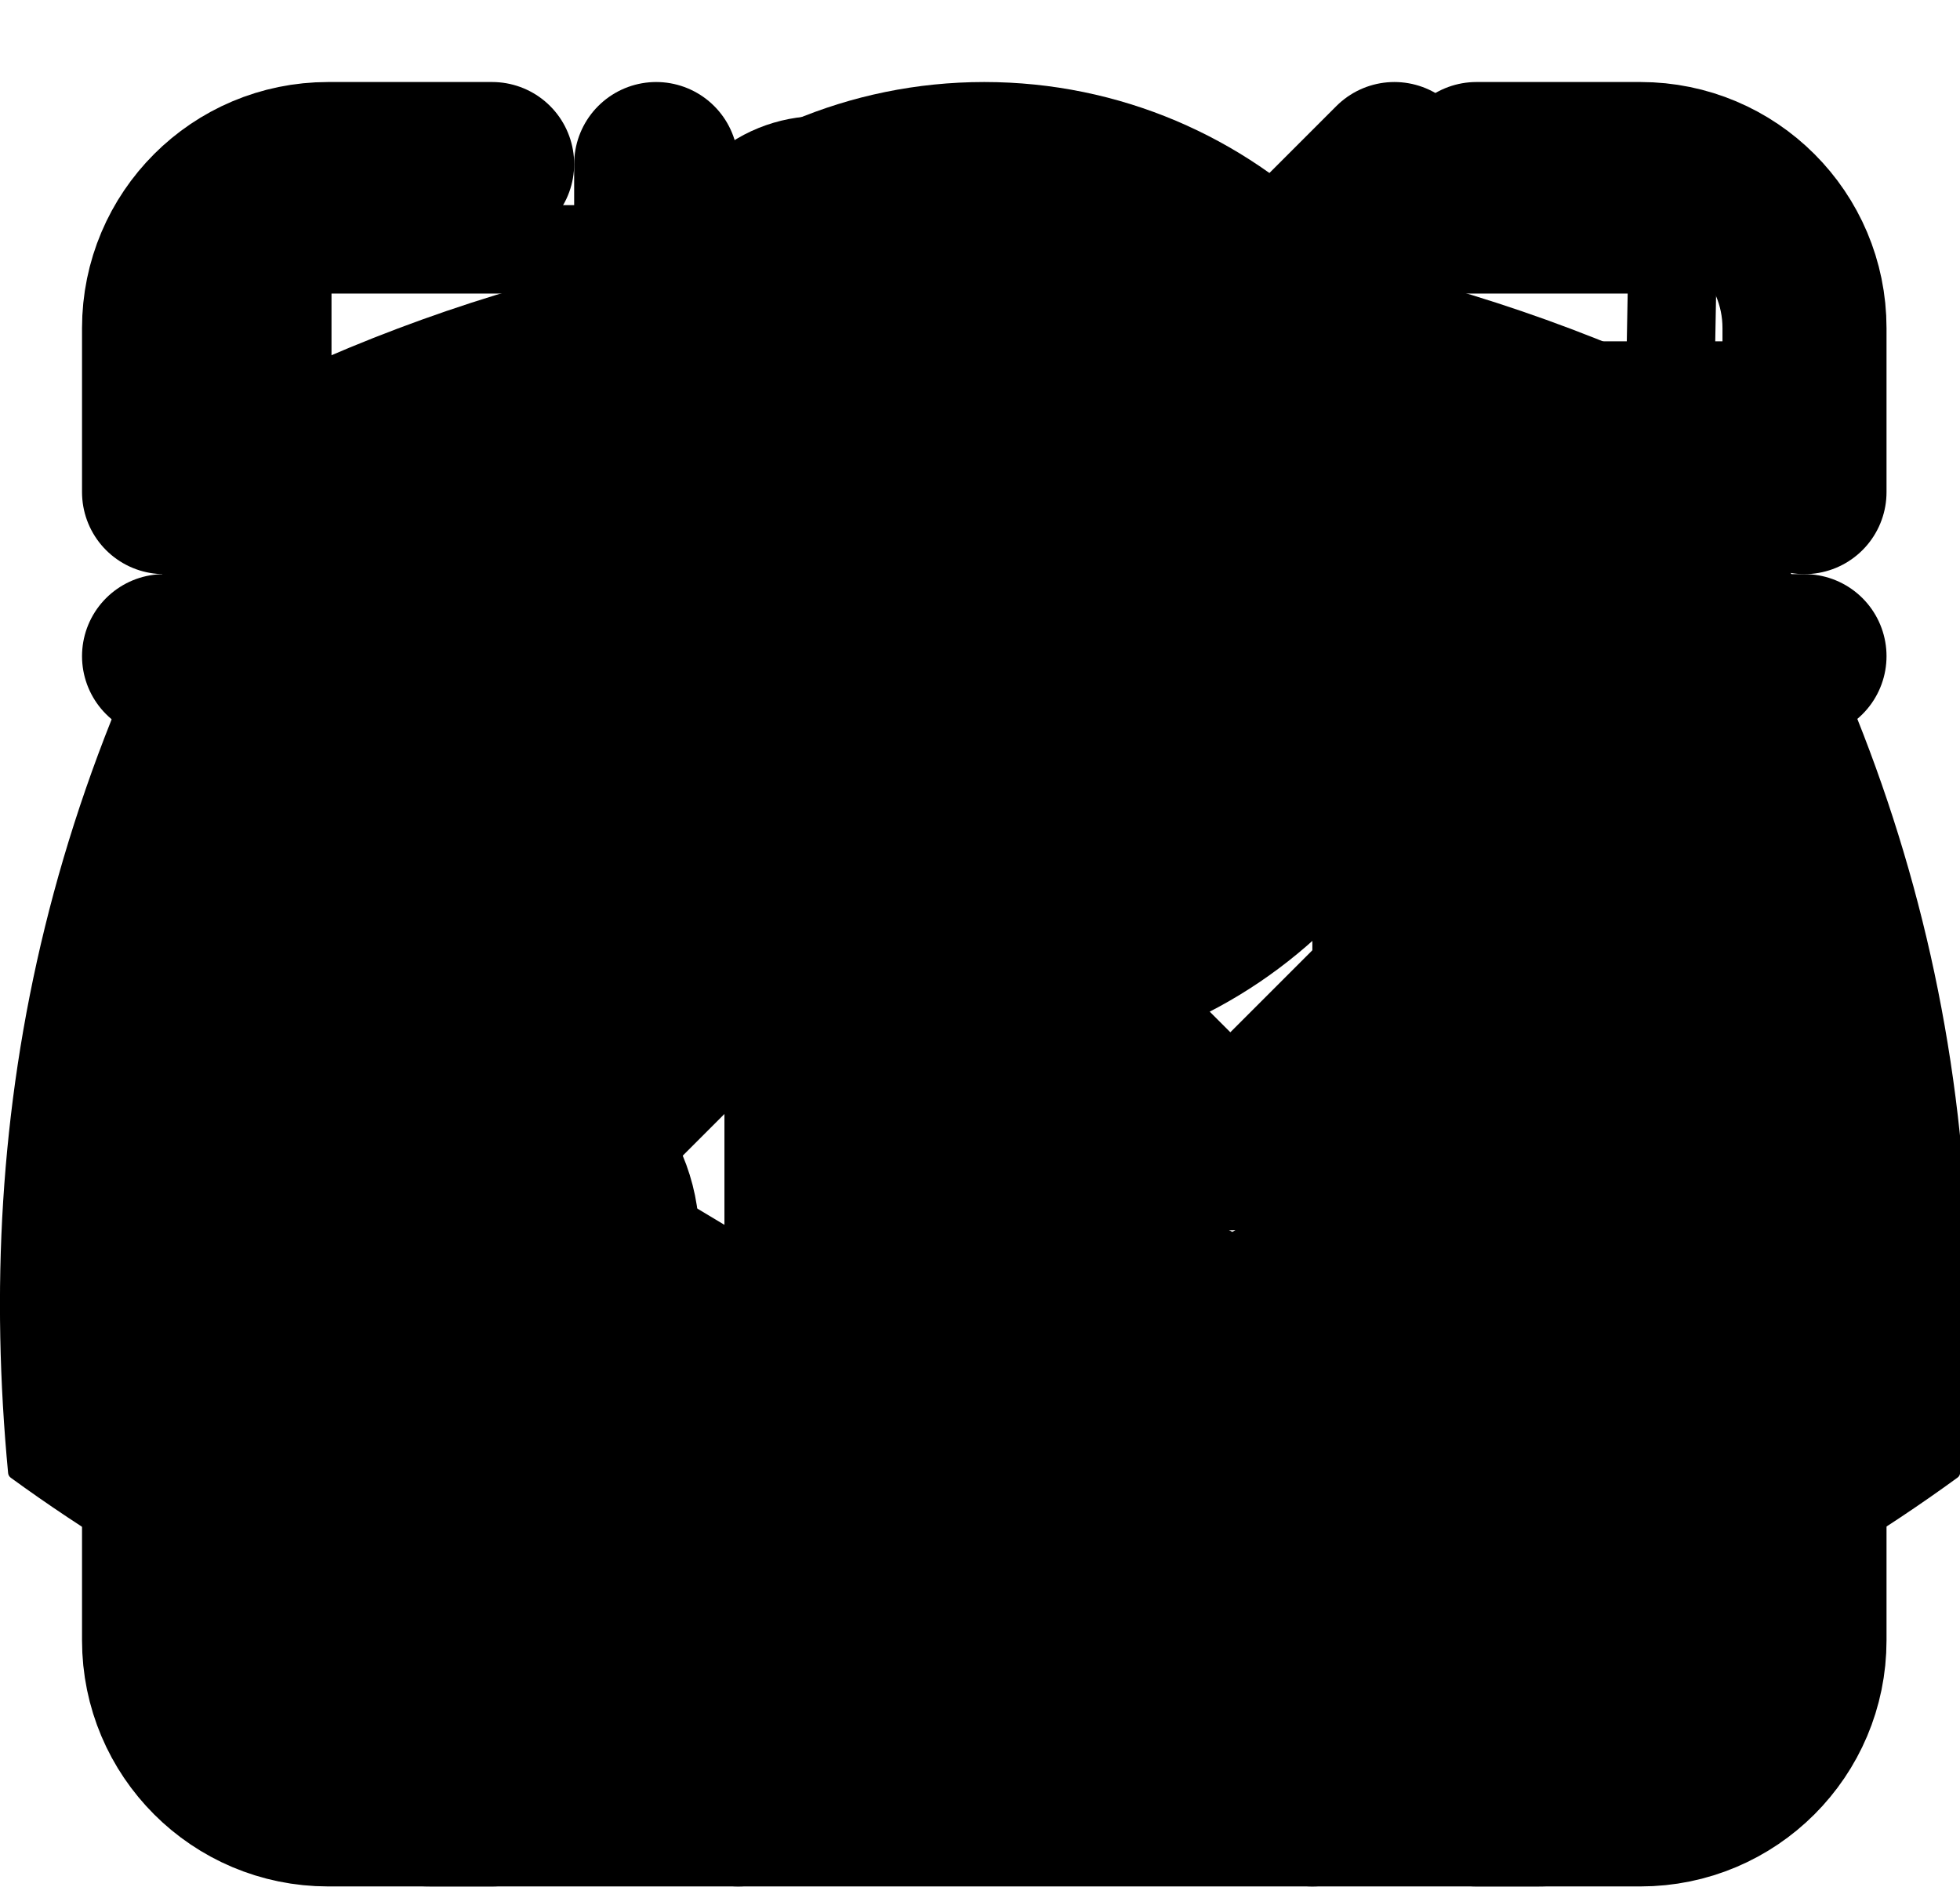
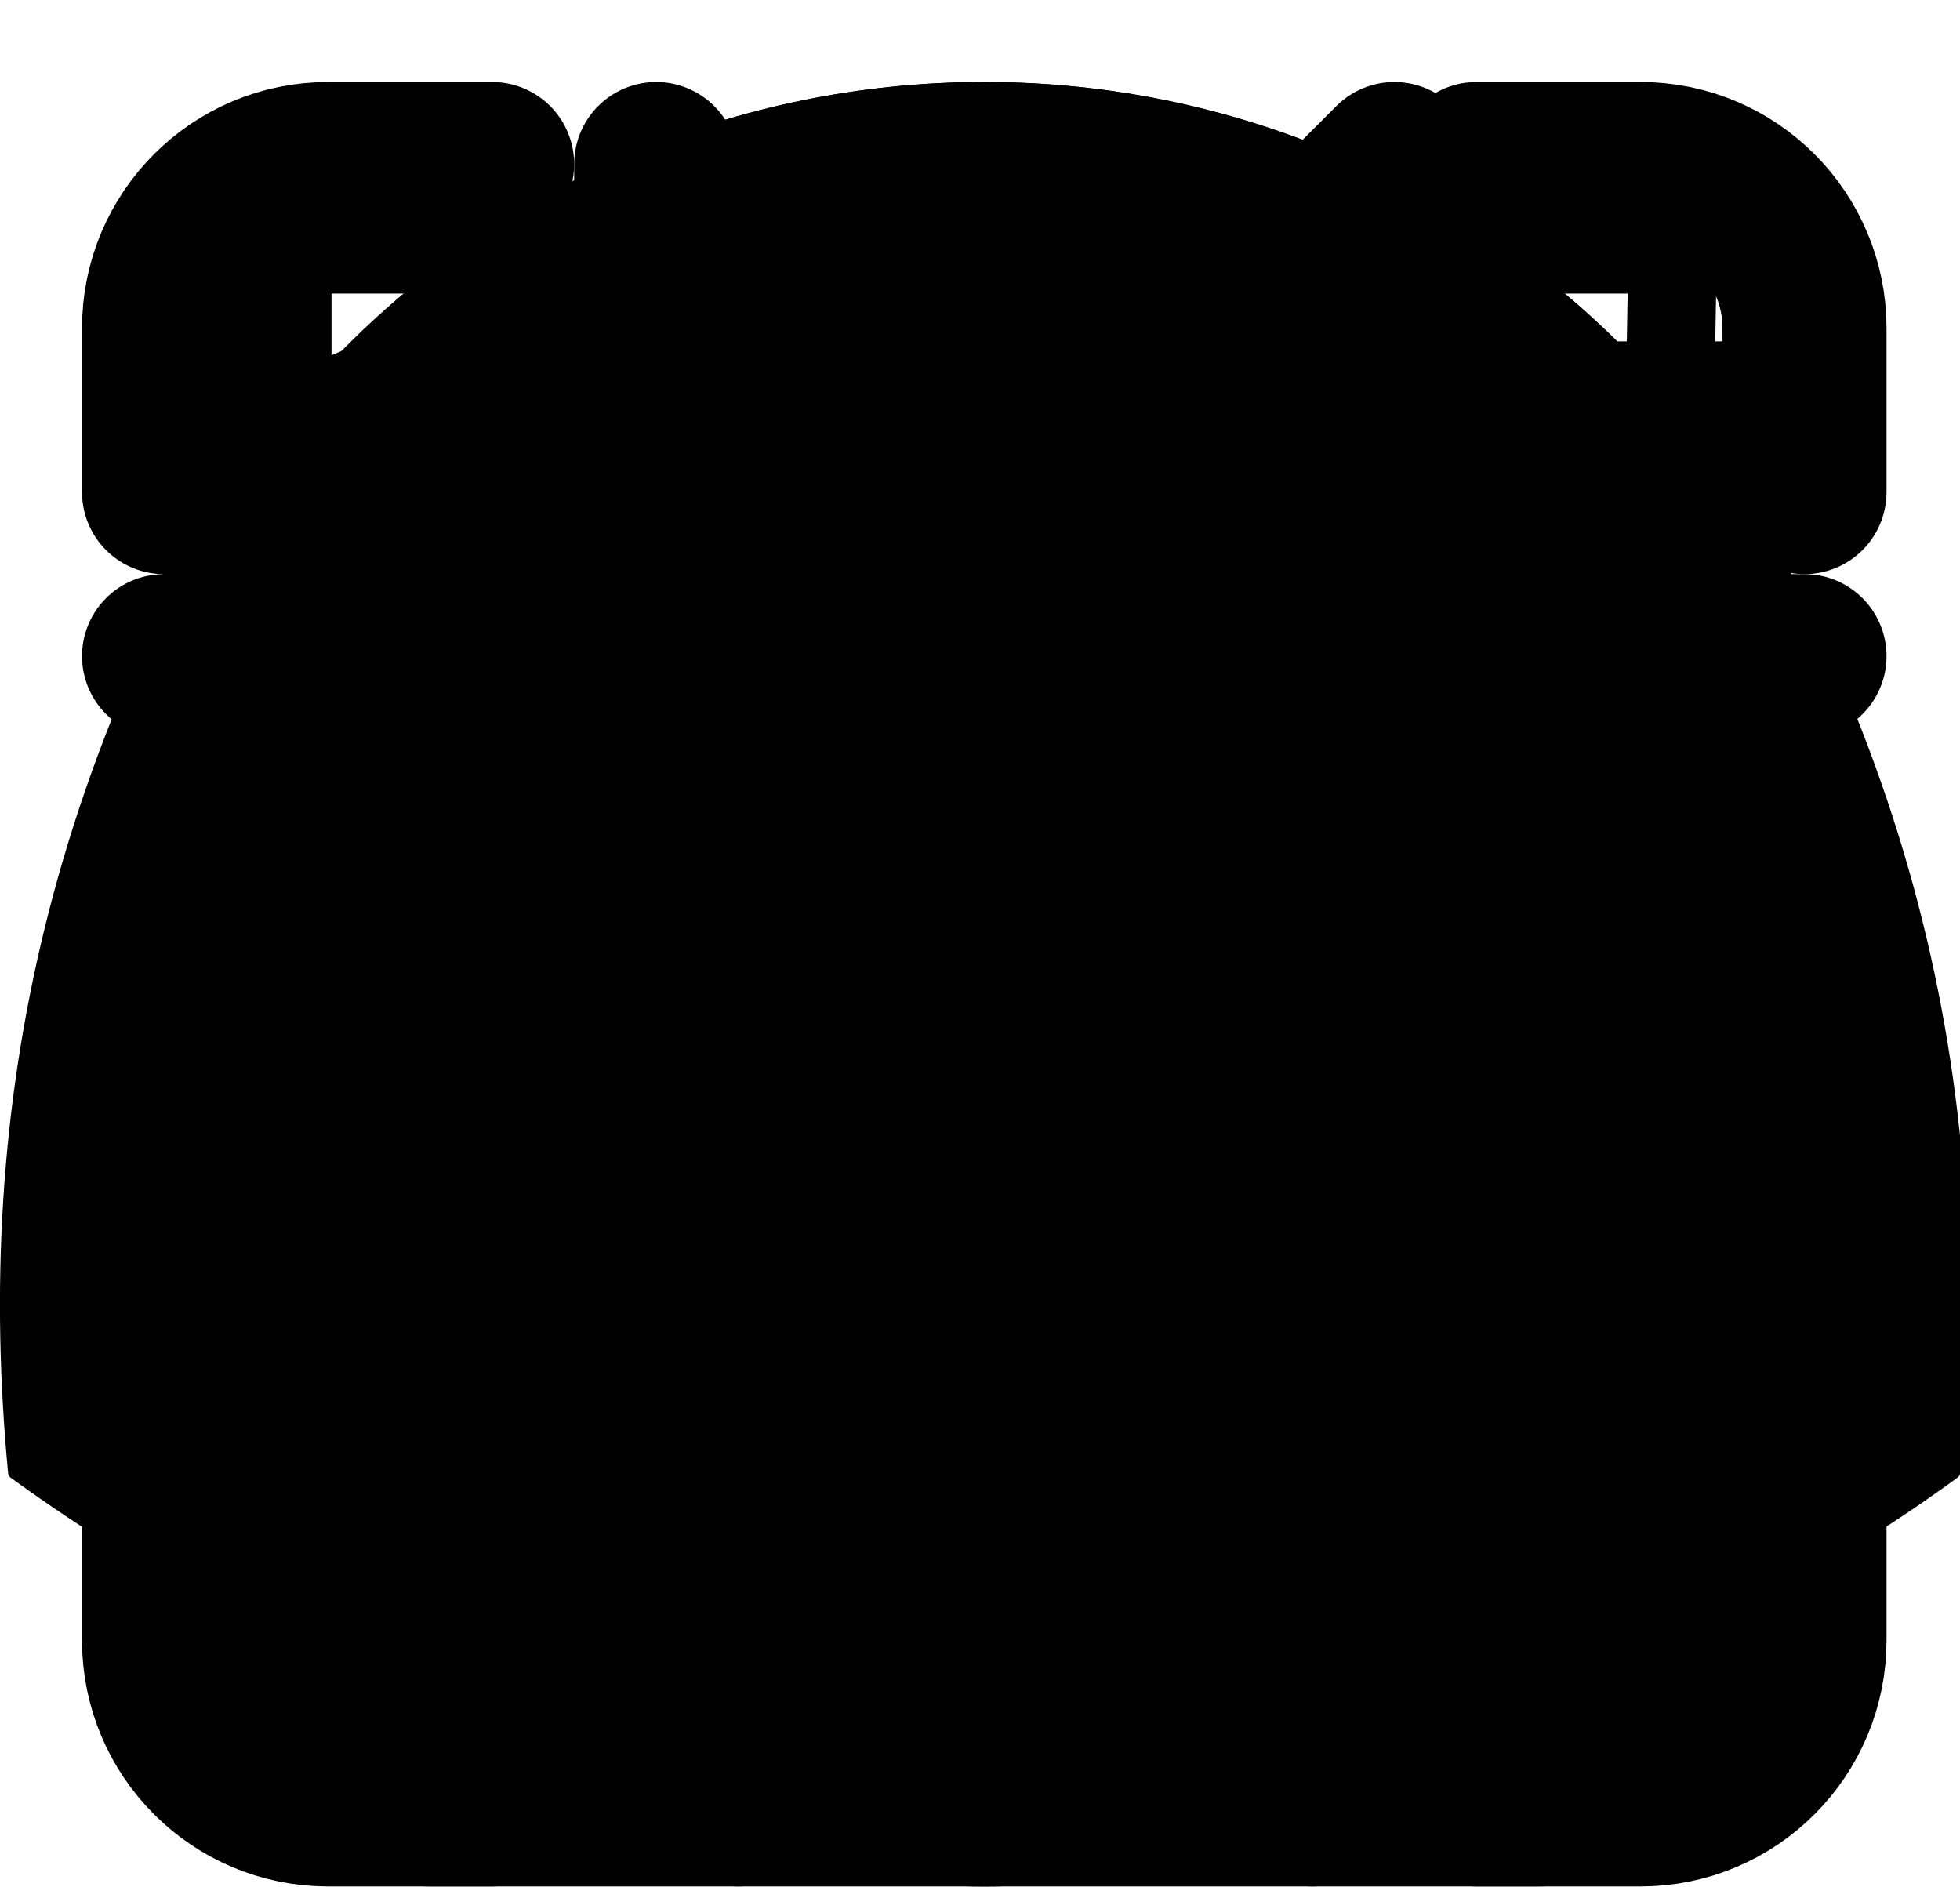
<svg xmlns="http://www.w3.org/2000/svg">
  <svg id="algorithm" viewBox="0 0 64 64" stroke-width="3" stroke="currentColor" fill="none">
    <circle cx="34.52" cy="11.43" r="5.82" />
    <circle cx="53.63" cy="31.6" r="5.82" />
    <circle cx="34.52" cy="50.57" r="5.82" />
    <circle cx="15.16" cy="42.03" r="5.82" />
    <circle cx="15.16" cy="19.27" r="5.82" />
    <circle cx="34.51" cy="29.27" r="4.7" />
    <line x1="20.17" y1="16.3" x2="28.9" y2="12.93" />
    <line x1="38.6" y1="15.59" x2="49.48" y2="27.52" />
    <line x1="50.07" y1="36.2" x2="38.67" y2="46.49" />
    <line x1="18.36" y1="24.13" x2="30.91" y2="46.01" />
    <line x1="20.31" y1="44.74" x2="28.7" y2="48.63" />
    <line x1="17.34" y1="36.63" x2="31.37" y2="16.32" />
    <line x1="20.52" y1="21.55" x2="30.34" y2="27.1" />
    <line x1="39.22" y1="29.8" x2="47.81" y2="30.45" />
    <line x1="34.51" y1="33.98" x2="34.52" y2="44.74" />
  </svg>
  <svg id="filter" viewBox="0 0 64 64" stroke-width="3" stroke="currentColor" fill="none">
    <polygon points="8.5 8.46 55.5 8.46 55.38 15 36 34 36 55.54 26 50 26 34 8.5 15 8.5 8.46" />
    <line x1="8.5" y1="14.47" x2="55.5" y2="14.47" />
  </svg>
  <svg id="fire" viewBox="0 0 64 64" stroke-width="3" stroke="currentColor" fill="none">
    <path d="M37.34,7.36a.12.12,0,0,1,.18.13c-.47,1.86-2.78,12.63,5.57,19.62,8.16,6.84,8.41,17.13,2.33,24-7.27,8.23-19.84,6.78-25.25,1.37C16.36,48.69,9.44,36.33,21.29,26a.1.1,0,0,1,.16,0c.29,1.23,2.3,9,7.66,10,.25,0,.37-.11.25-.34C27.78,32.6,20.66,17,37.34,7.36Z" stroke-linecap="round" />
  </svg>
  <svg id="graph" viewBox="0 0 64 64" stroke-width="3" stroke="currentColor" fill="none">
    <rect x="11.83" y="38.02" width="7" height="11.45" />
    <rect x="24.83" y="23.12" width="7" height="26.35" />
    <rect x="37.83" y="28.2" width="7" height="21.27" />
    <rect x="50.83" y="13.08" width="7" height="36.4" />
    <polyline points="5.76 6.78 5.76 55.64 61.7 55.64" />
  </svg>
  <svg id="home" width="36" height="36" viewBox="0 0 24 24" fill="none" stroke="currentColor" stroke-width="2" stroke-linecap="round" stroke-linejoin="round" class="ai ai-Home">
    <path d="M21 19v-6.733a4 4 0 0 0-1.245-2.9L13.378 3.31a2 2 0 0 0-2.755 0L4.245 9.367A4 4 0 0 0 3 12.267V19a2 2 0 0 0 2 2h14a2 2 0 0 0 2-2z" />
  </svg>
  <svg id="statistics-down" width="36" height="36" viewBox="0 0 24 24" fill="none" stroke="currentColor" stroke-width="2" stroke-linecap="round" stroke-linejoin="round" class="ai ai-StatisticDown">
    <path d="M3 3v16a2 2 0 0 0 2 2h16" />
    <path d="M7 9l4 4 4-4 6 6" />
    <path d="M18 15h3v-3" />
  </svg>
  <svg id="statistics-up" width="36" height="36" viewBox="0 0 24 24" fill="none" stroke="currentColor" stroke-width="2" stroke-linecap="round" stroke-linejoin="round" class="ai ai-StatisticUp">
    <path d="M3 3v16a2 2 0 0 0 2 2h16" />
    <path d="M7 14l4-4 4 4 6-6" />
    <path d="M18 8h3v3" />
  </svg>
  <svg id="person" width="36" height="36" viewBox="0 0 24 24" fill="none" stroke="currentColor" stroke-width="2" stroke-linecap="round" stroke-linejoin="round" class="ai ai-Person">
    <circle cx="12" cy="7" r="5" />
    <path d="M17 14h.352a3 3 0 0 1 2.976 2.628l.391 3.124A2 2 0 0 1 18.734 22H5.266a2 2 0 0 1-1.985-2.248l.39-3.124A3 3 0 0 1 6.649 14H7" />
  </svg>
  <svg id="ticket" width="36" height="36" viewBox="0 0 24 24" fill="none" stroke="currentColor" stroke-width="2" stroke-linecap="round" stroke-linejoin="round" class="ai ai-Ticket">
    <path d="M8.707 3.293c-.39.39-.369 1.021-.138 1.523a2.83 2.83 0 0 1-3.753 3.753c-.502-.23-1.133-.252-1.523.138l-.586.586a1 1 0 0 0 0 1.414l10.586 10.586a1 1 0 0 0 1.414 0l.586-.586c.39-.39.369-1.021.138-1.523a2.83 2.83 0 0 1 3.753-3.753c.502.23 1.133.252 1.523-.138l.586-.586a1 1 0 0 0 0-1.414L10.707 2.707a1 1 0 0 0-1.414 0l-.586.586z" />
  </svg>
  <svg id="reality" width="36" height="36" viewBox="0 0 24 24" fill="none" stroke="currentColor" stroke-width="2" stroke-linecap="round" stroke-linejoin="round" class="ai ai-AugmentedReality">
    <path d="M10.971 6.617a2 2 0 0 1 2.058 0l3.486 2.092a1 1 0 0 1 .485.857v4.302a2 2 0 0 1-.971 1.715l-3 1.8a2 2 0 0 1-2.058 0l-3-1.8A2 2 0 0 1 7 13.868V9.566a1 1 0 0 1 .486-.857l3.485-2.092z" />
    <path d="M7 9l5 2.759m0 0L17 9m-5 2.759V17" />
    <path d="M6 2H4a2 2 0 0 0-2 2v2" />
    <path d="M18 22h2a2 2 0 0 0 2-2v-2" />
    <path d="M22 6V4a2 2 0 0 0-2-2h-2" />
    <path d="M2 18v2a2 2 0 0 0 2 2h2" />
  </svg>
  <svg id="computing" width="36" height="36" viewBox="0 0 24 24" fill="none" stroke="currentColor" stroke-width="2" stroke-linecap="round" stroke-linejoin="round" class="ai ai-Computing">
    <rect x="5" y="5" width="14" height="14" rx="2" />
    <path d="M8 5V2" />
    <path d="M16 5V3l1-1" />
    <path d="M16 22v-3" />
    <path d="M9 22v-3" />
    <path d="M5 8H2" />
    <path d="M22 8h-3" />
    <path d="M22 16h-3" />
    <path d="M5 16H3l-1 1" />
  </svg>
  <svg id="discord" width="36" height="36" viewBox="0 0 24 24" fill="currentColor" stroke-width="2" class="ai ai-DiscordFill">
    <path d="M20.317 4.492c-1.53-.69-3.17-1.2-4.885-1.49a.075.075 0 0 0-.079.036c-.21.369-.444.85-.608 1.23a18.566 18.566 0 0 0-5.487 0 12.36 12.36 0 0 0-.617-1.23A.077.077 0 0 0 8.562 3c-1.714.29-3.354.8-4.885 1.491a.07.07 0 0 0-.032.027C.533 9.093-.32 13.555.099 17.961a.08.08 0 0 0 .031.055 20.03 20.03 0 0 0 5.993 2.98.078.078 0 0 0 .084-.026c.462-.62.874-1.275 1.226-1.963.021-.04.001-.088-.041-.104a13.201 13.201 0 0 1-1.872-.878.075.075 0 0 1-.008-.125c.126-.093.252-.19.372-.287a.075.075 0 0 1 .078-.01c3.927 1.764 8.18 1.764 12.061 0a.075.075 0 0 1 .079.009c.12.098.245.195.372.288a.075.075 0 0 1-.006.125c-.598.344-1.22.635-1.873.877a.075.075 0 0 0-.041.105c.36.687.772 1.341 1.225 1.962a.077.077 0 0 0 .084.028 19.963 19.963 0 0 0 6.002-2.981.076.076 0 0 0 .032-.054c.5-5.094-.838-9.52-3.549-13.442a.06.06 0 0 0-.031-.028zM8.02 15.278c-1.182 0-2.157-1.069-2.157-2.38 0-1.312.956-2.38 2.157-2.38 1.21 0 2.176 1.077 2.157 2.38 0 1.312-.956 2.38-2.157 2.38zm7.975 0c-1.183 0-2.157-1.069-2.157-2.38 0-1.312.955-2.38 2.157-2.38 1.21 0 2.176 1.077 2.157 2.38 0 1.312-.946 2.38-2.157 2.38z" />
  </svg>
+   <svg id="info" width="36" height="36" viewBox="0 0 24 24" fill="none" stroke="currentColor" stroke-width="2" stroke-linecap="round" stroke-linejoin="round" class="ai ai-Info">
+     <circle cx="12" cy="12" r="10" />
+     <path d="M12 7h.01" />
+     <path d="M10 11h2v5" />
+     <path d="M10 16h4" />
+   </svg>
+   <svg id="info-fill" width="36" height="36" viewBox="0 0 24 24" fill="currentColor" stroke-width="2" class="ai ai-InfoFill">
+     <path fill-rule="evenodd" clip-rule="evenodd" d="M12 1C5.925 1 1 5.925 1 12s4.925 11 11 11 11-4.925 11-11S18.075 1 12 1zm-.5 5a1 1 0 1 0 0 2h.5a1 1 0 1 0 0-2h-.5zM10 10a1 1 0 1 0 0 2h1v3h-1a1 1 0 1 0 0 2h4a1 1 0 1 0 0-2h-1v-4a1 1 0 0 0-1-1h-2z" />
+   </svg>
</svg>
